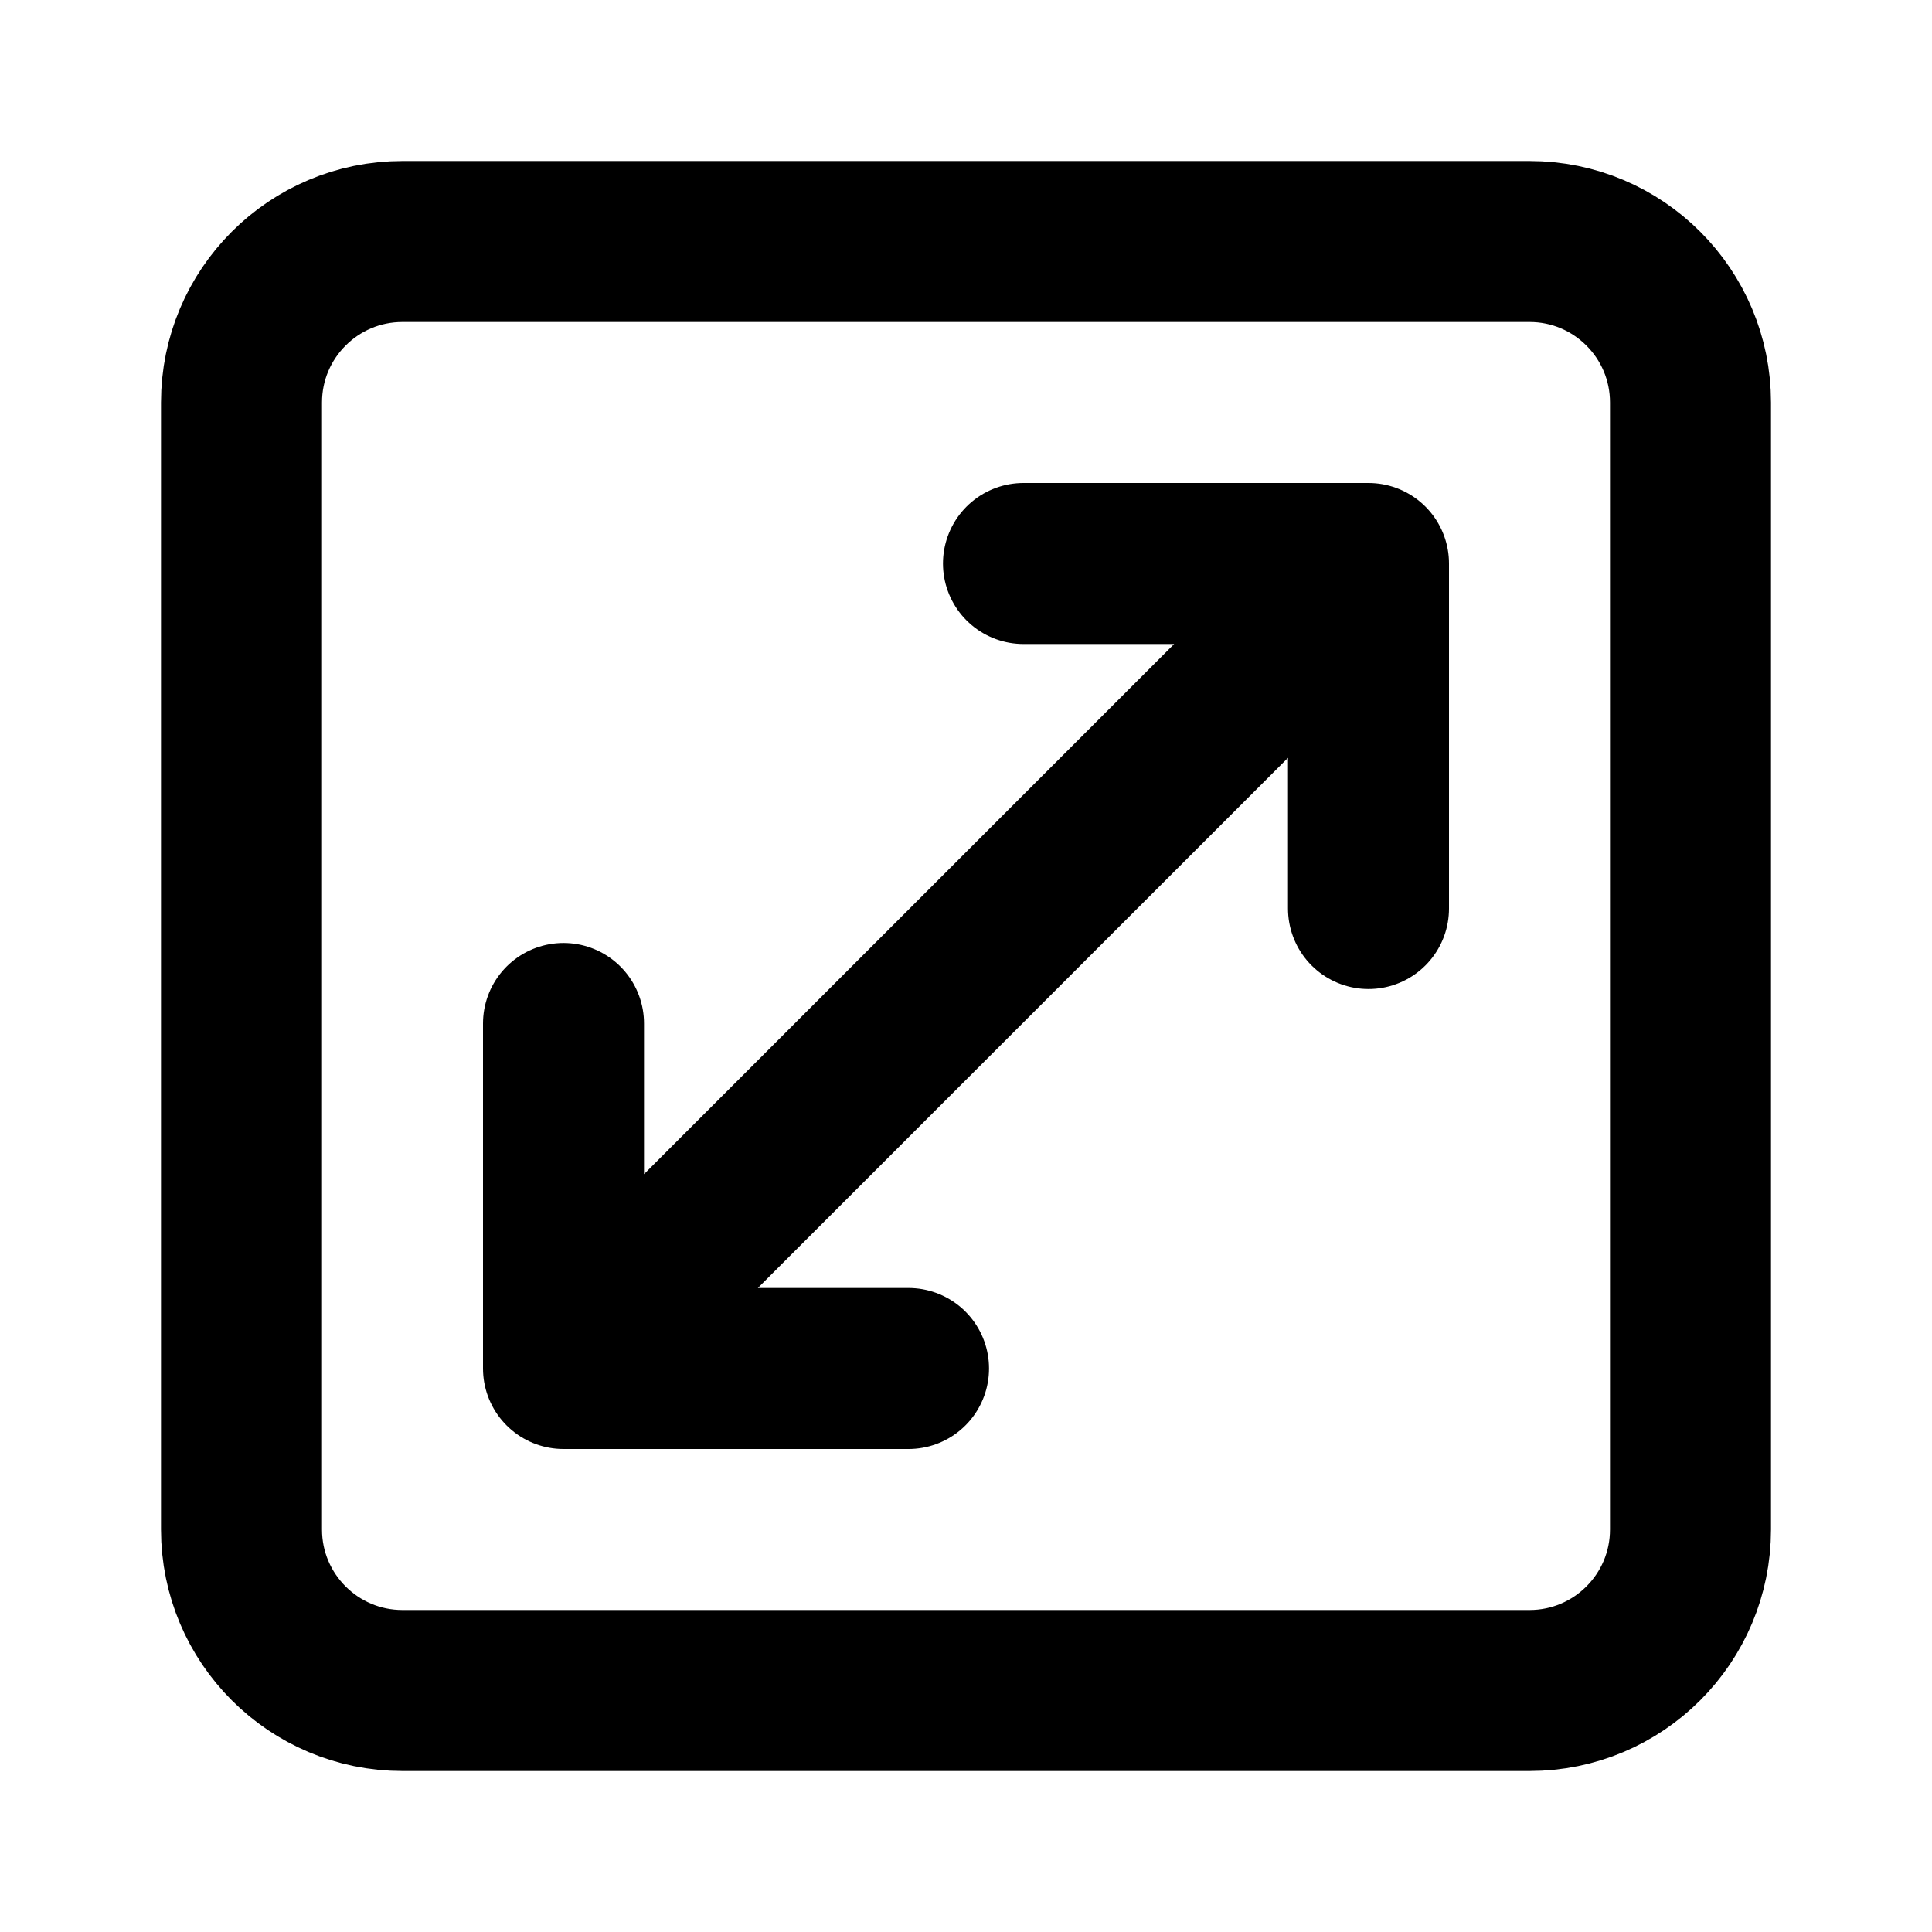
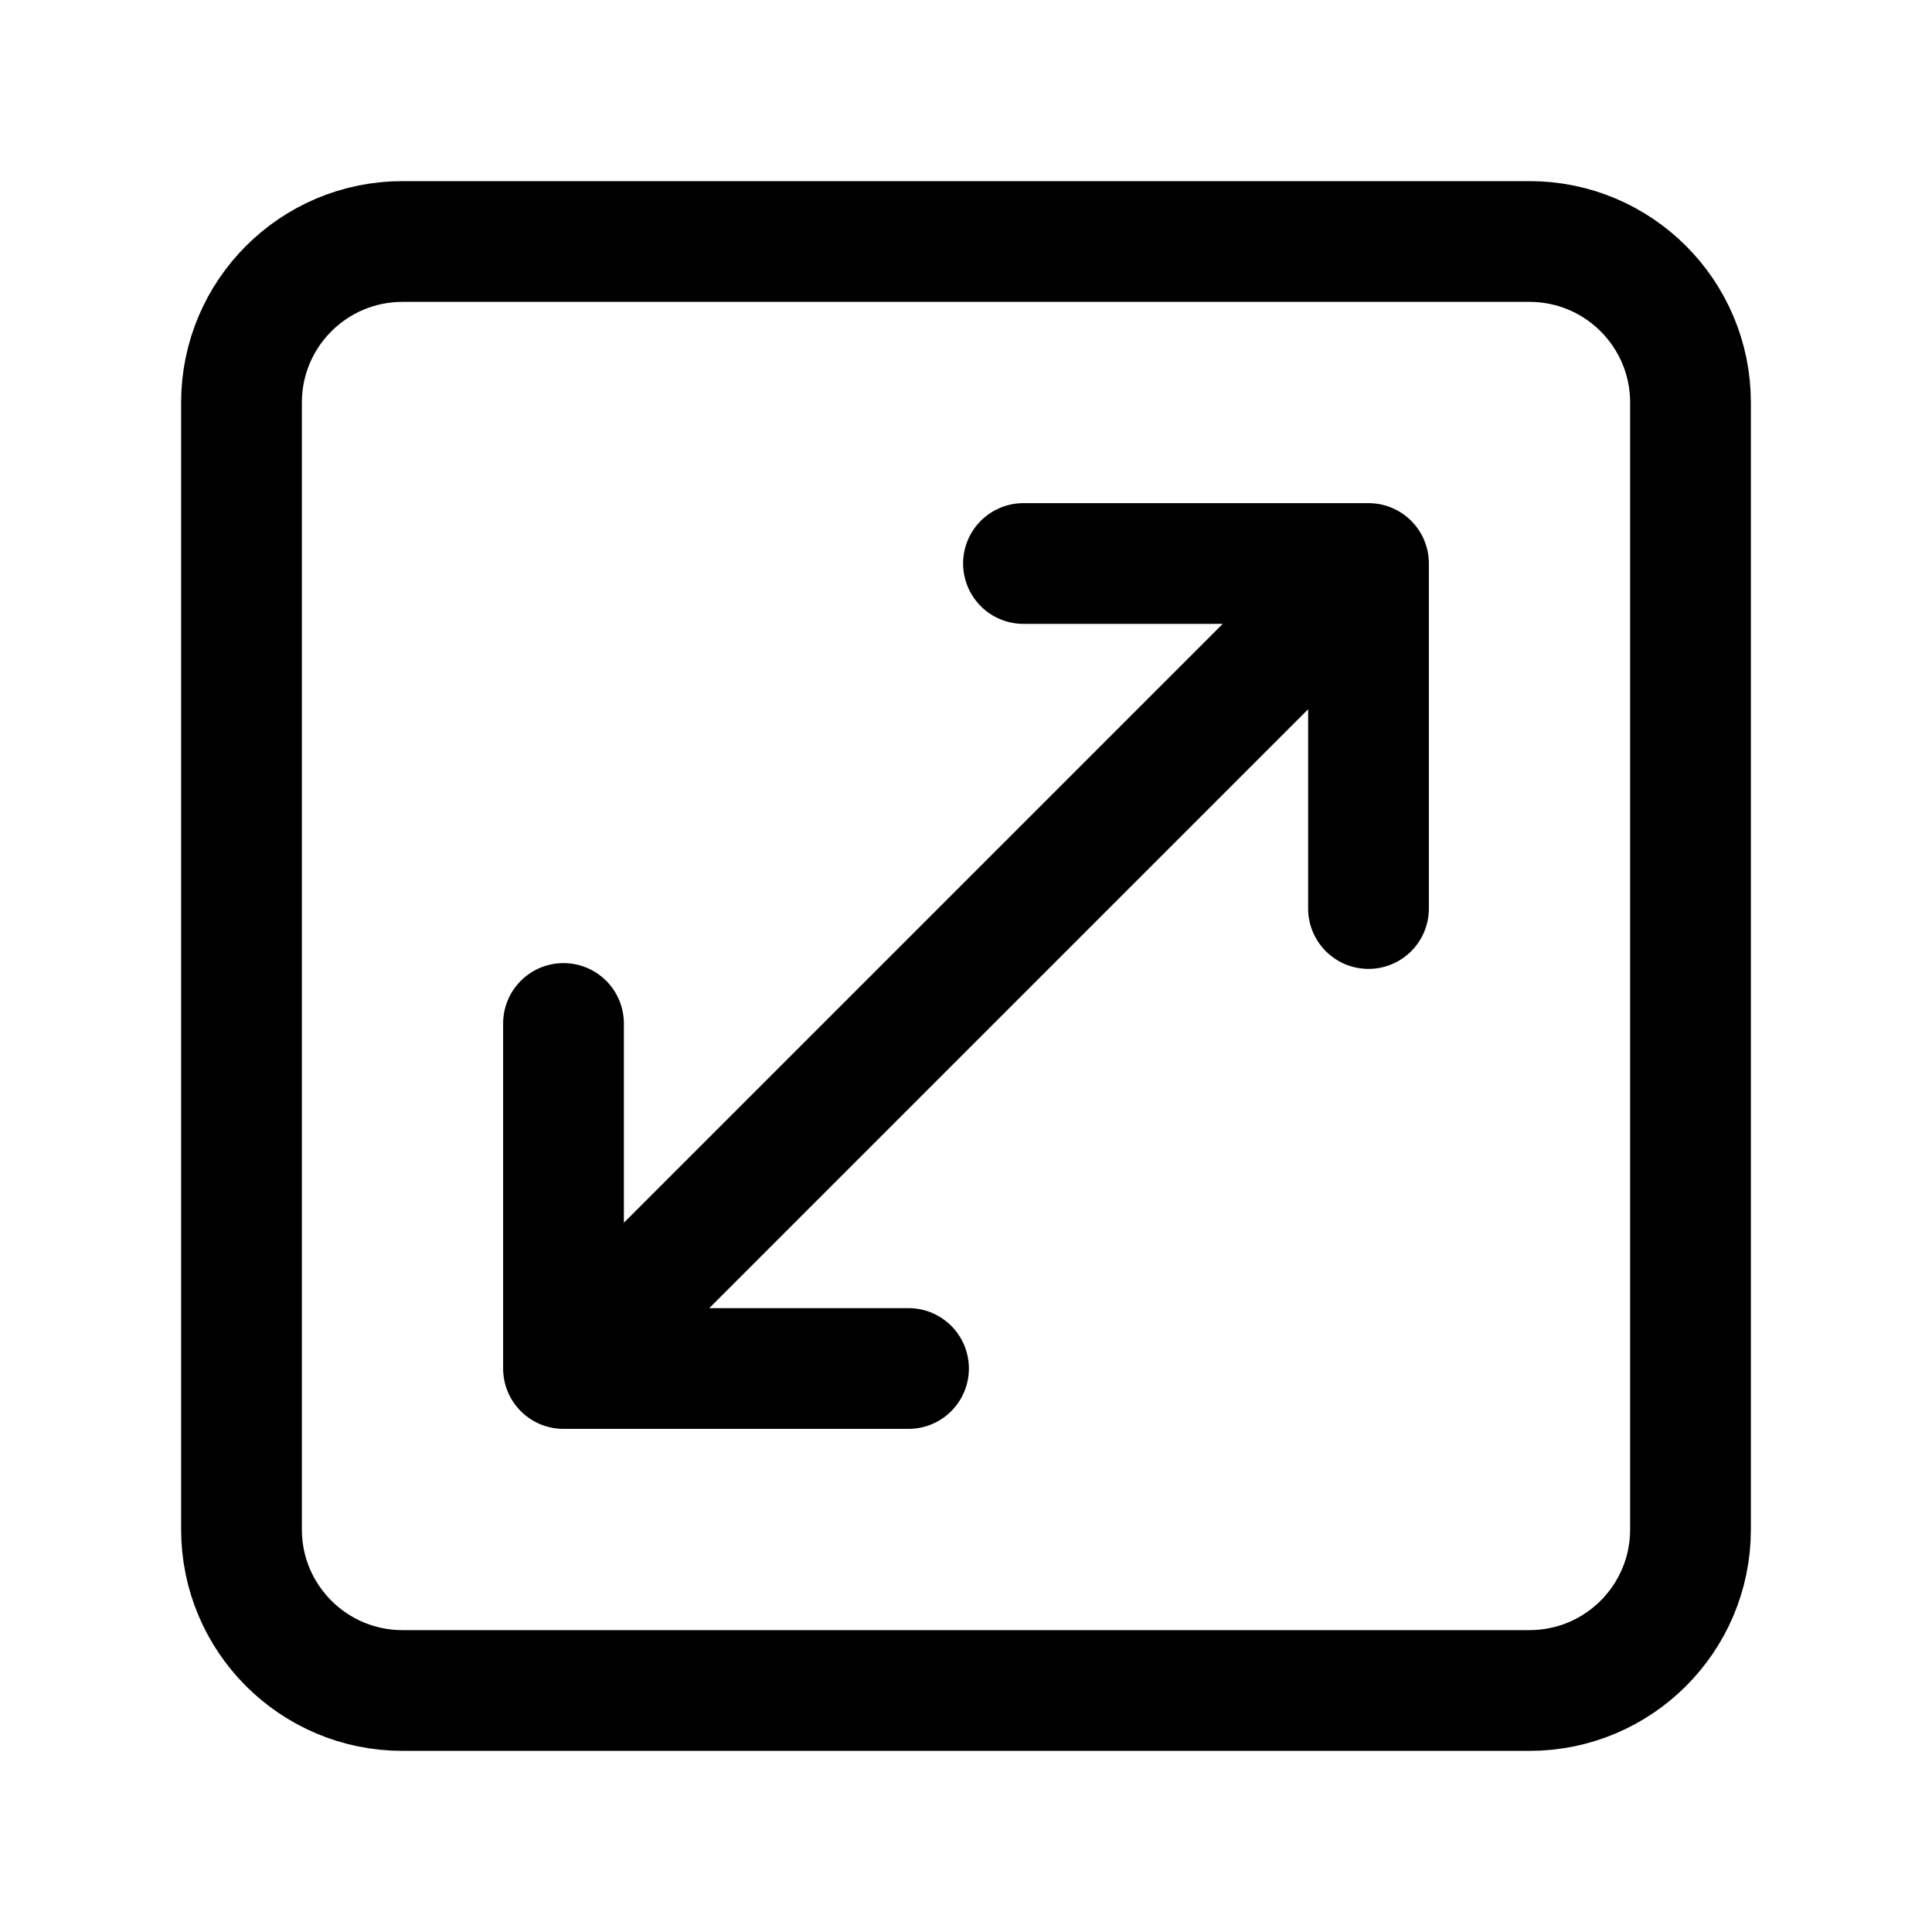
<svg xmlns="http://www.w3.org/2000/svg" width="24" height="24" viewBox="0 0 24 24" fill="none">
  <g>
    <g>
-       <path d="M17 11.286V7H12.714M17 7L7 17M7 12.714V17H11.286" stroke="currentColor" stroke-width="2" stroke-linecap="round" stroke-linejoin="round" />
-       <rect x="3" y="3" width="18" height="18" rx="2" stroke="currentColor" stroke-width="2" stroke-linecap="round" stroke-linejoin="round" />
+       <path d="M17 11.286V7H12.714M17 7L7 17M7 12.714V17H11.286" stroke="currentColor" stroke-width="1.5" stroke-linecap="round" stroke-linejoin="round" />
+       <rect x="3" y="3" width="18" height="18" rx="2" stroke="currentColor" stroke-width="1.5" stroke-linecap="round" stroke-linejoin="round" />
    </g>
  </g>
</svg>
